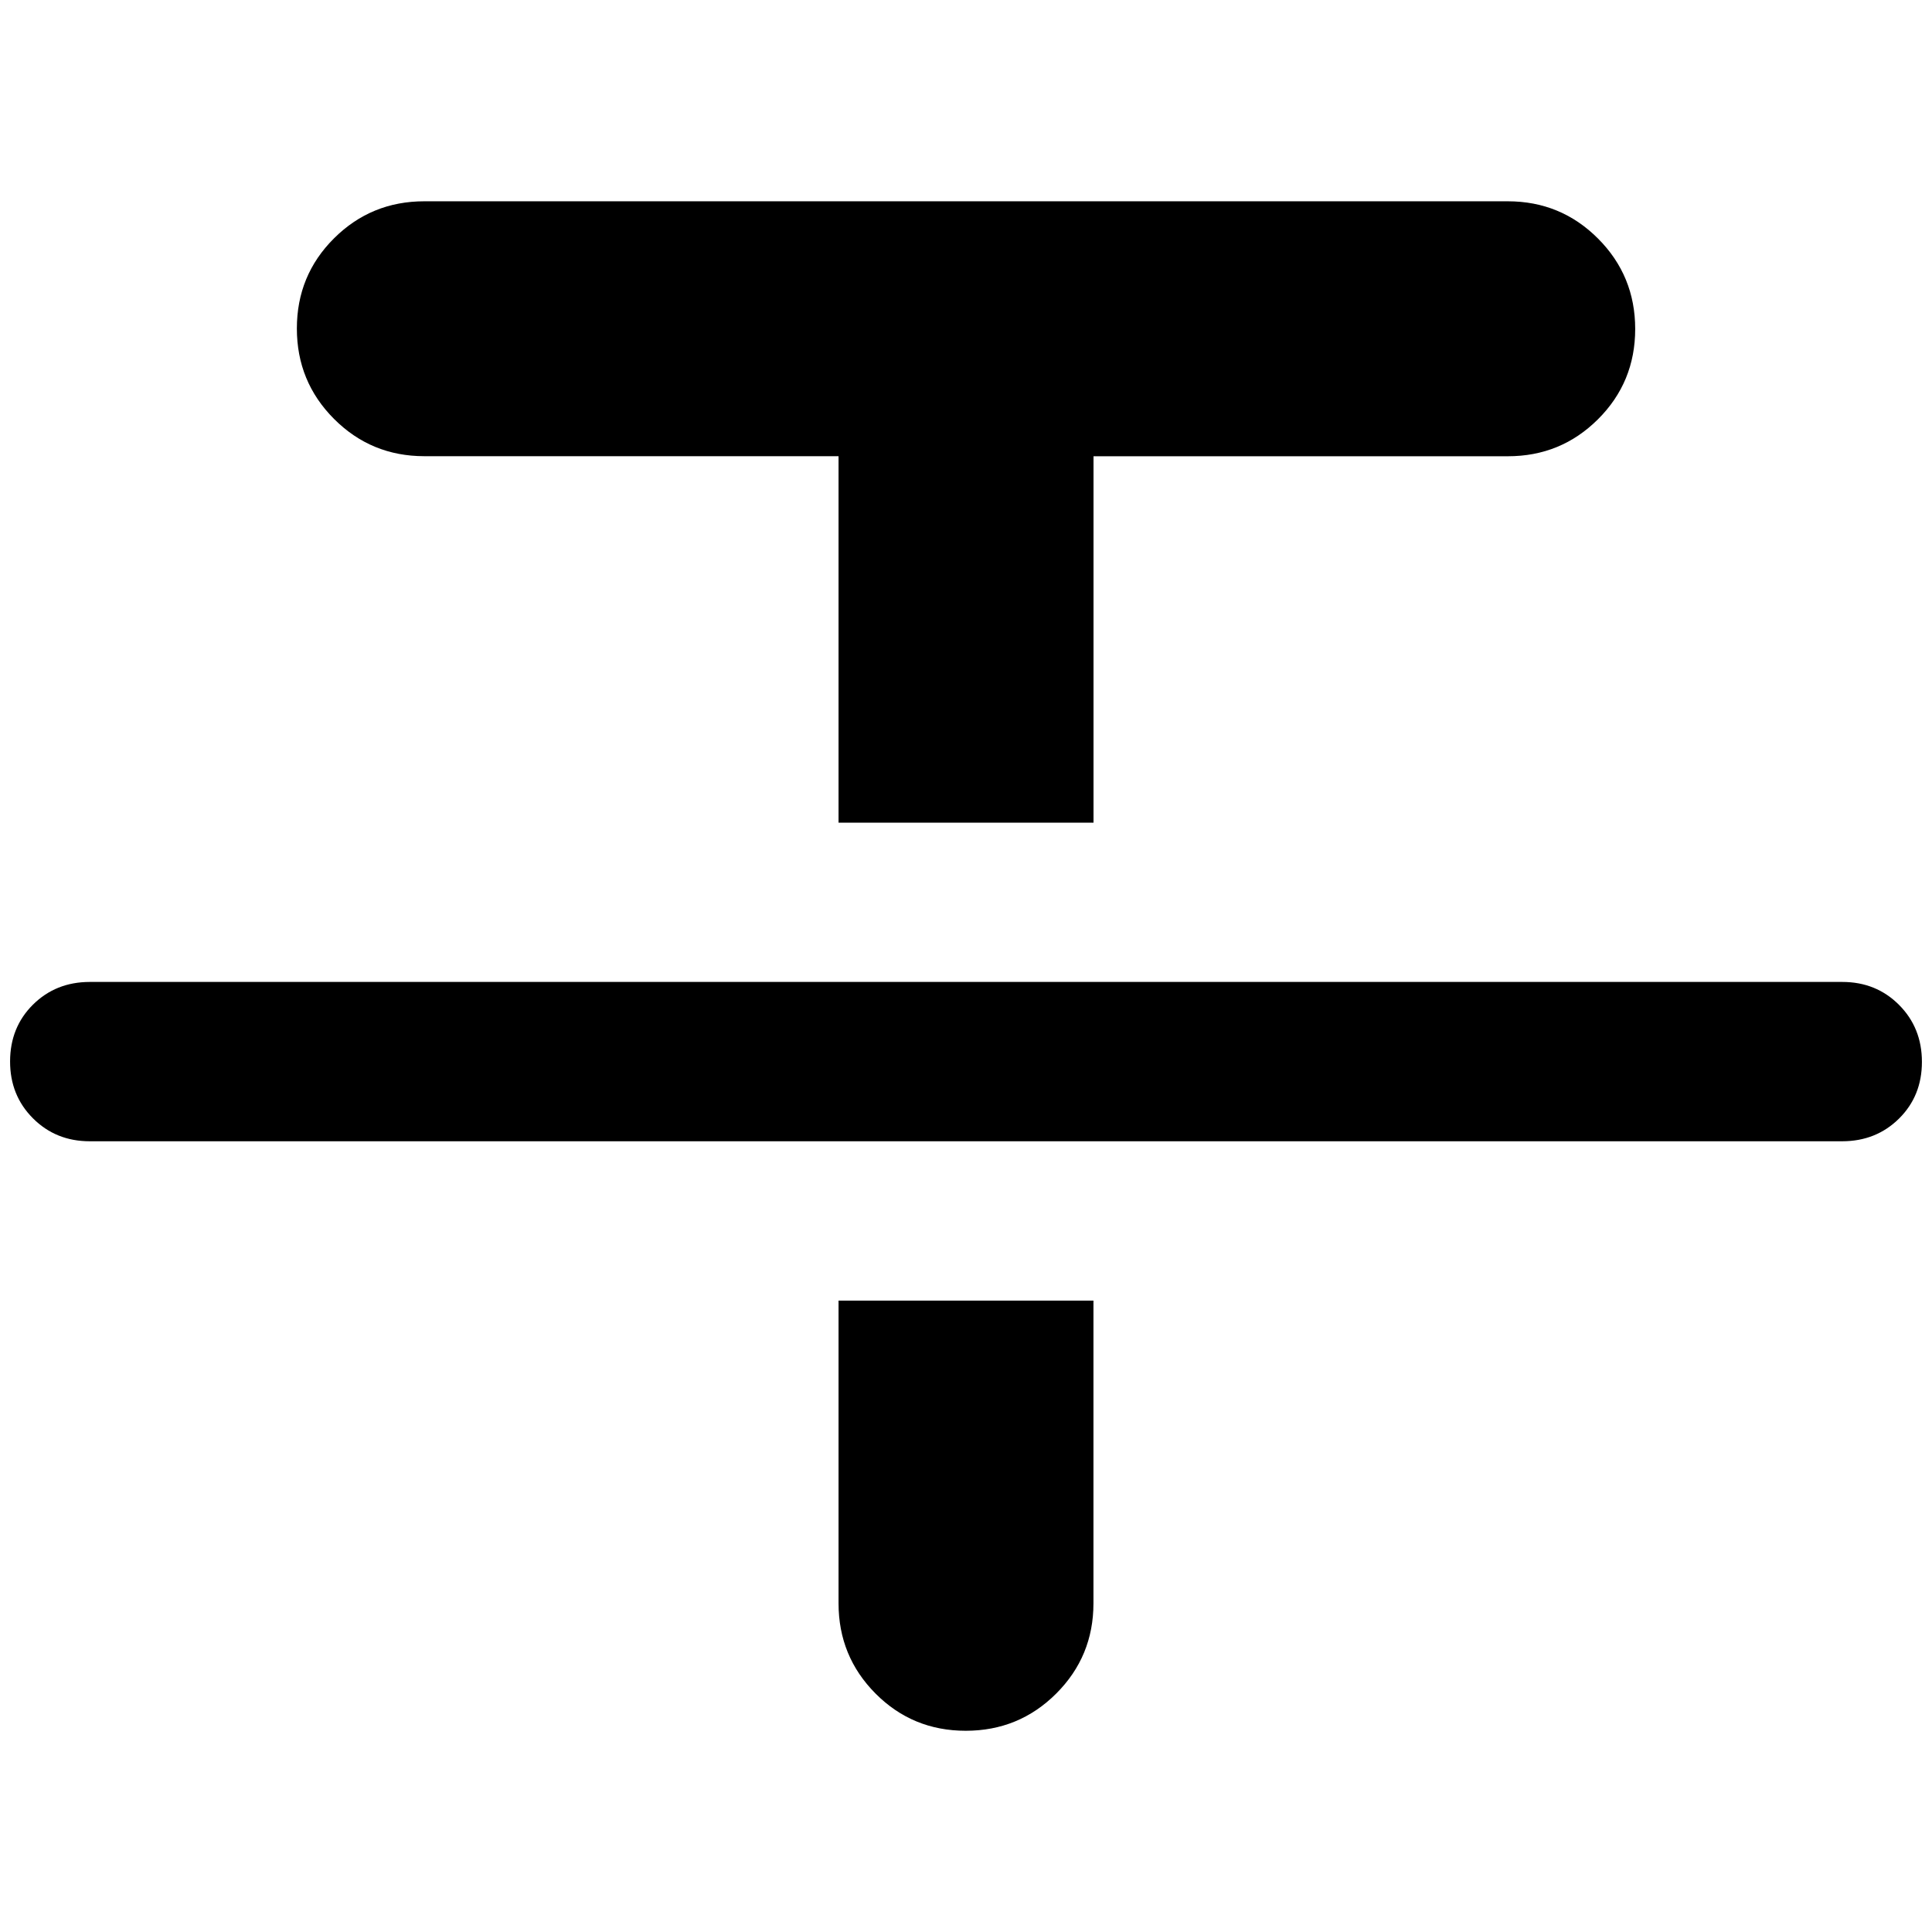
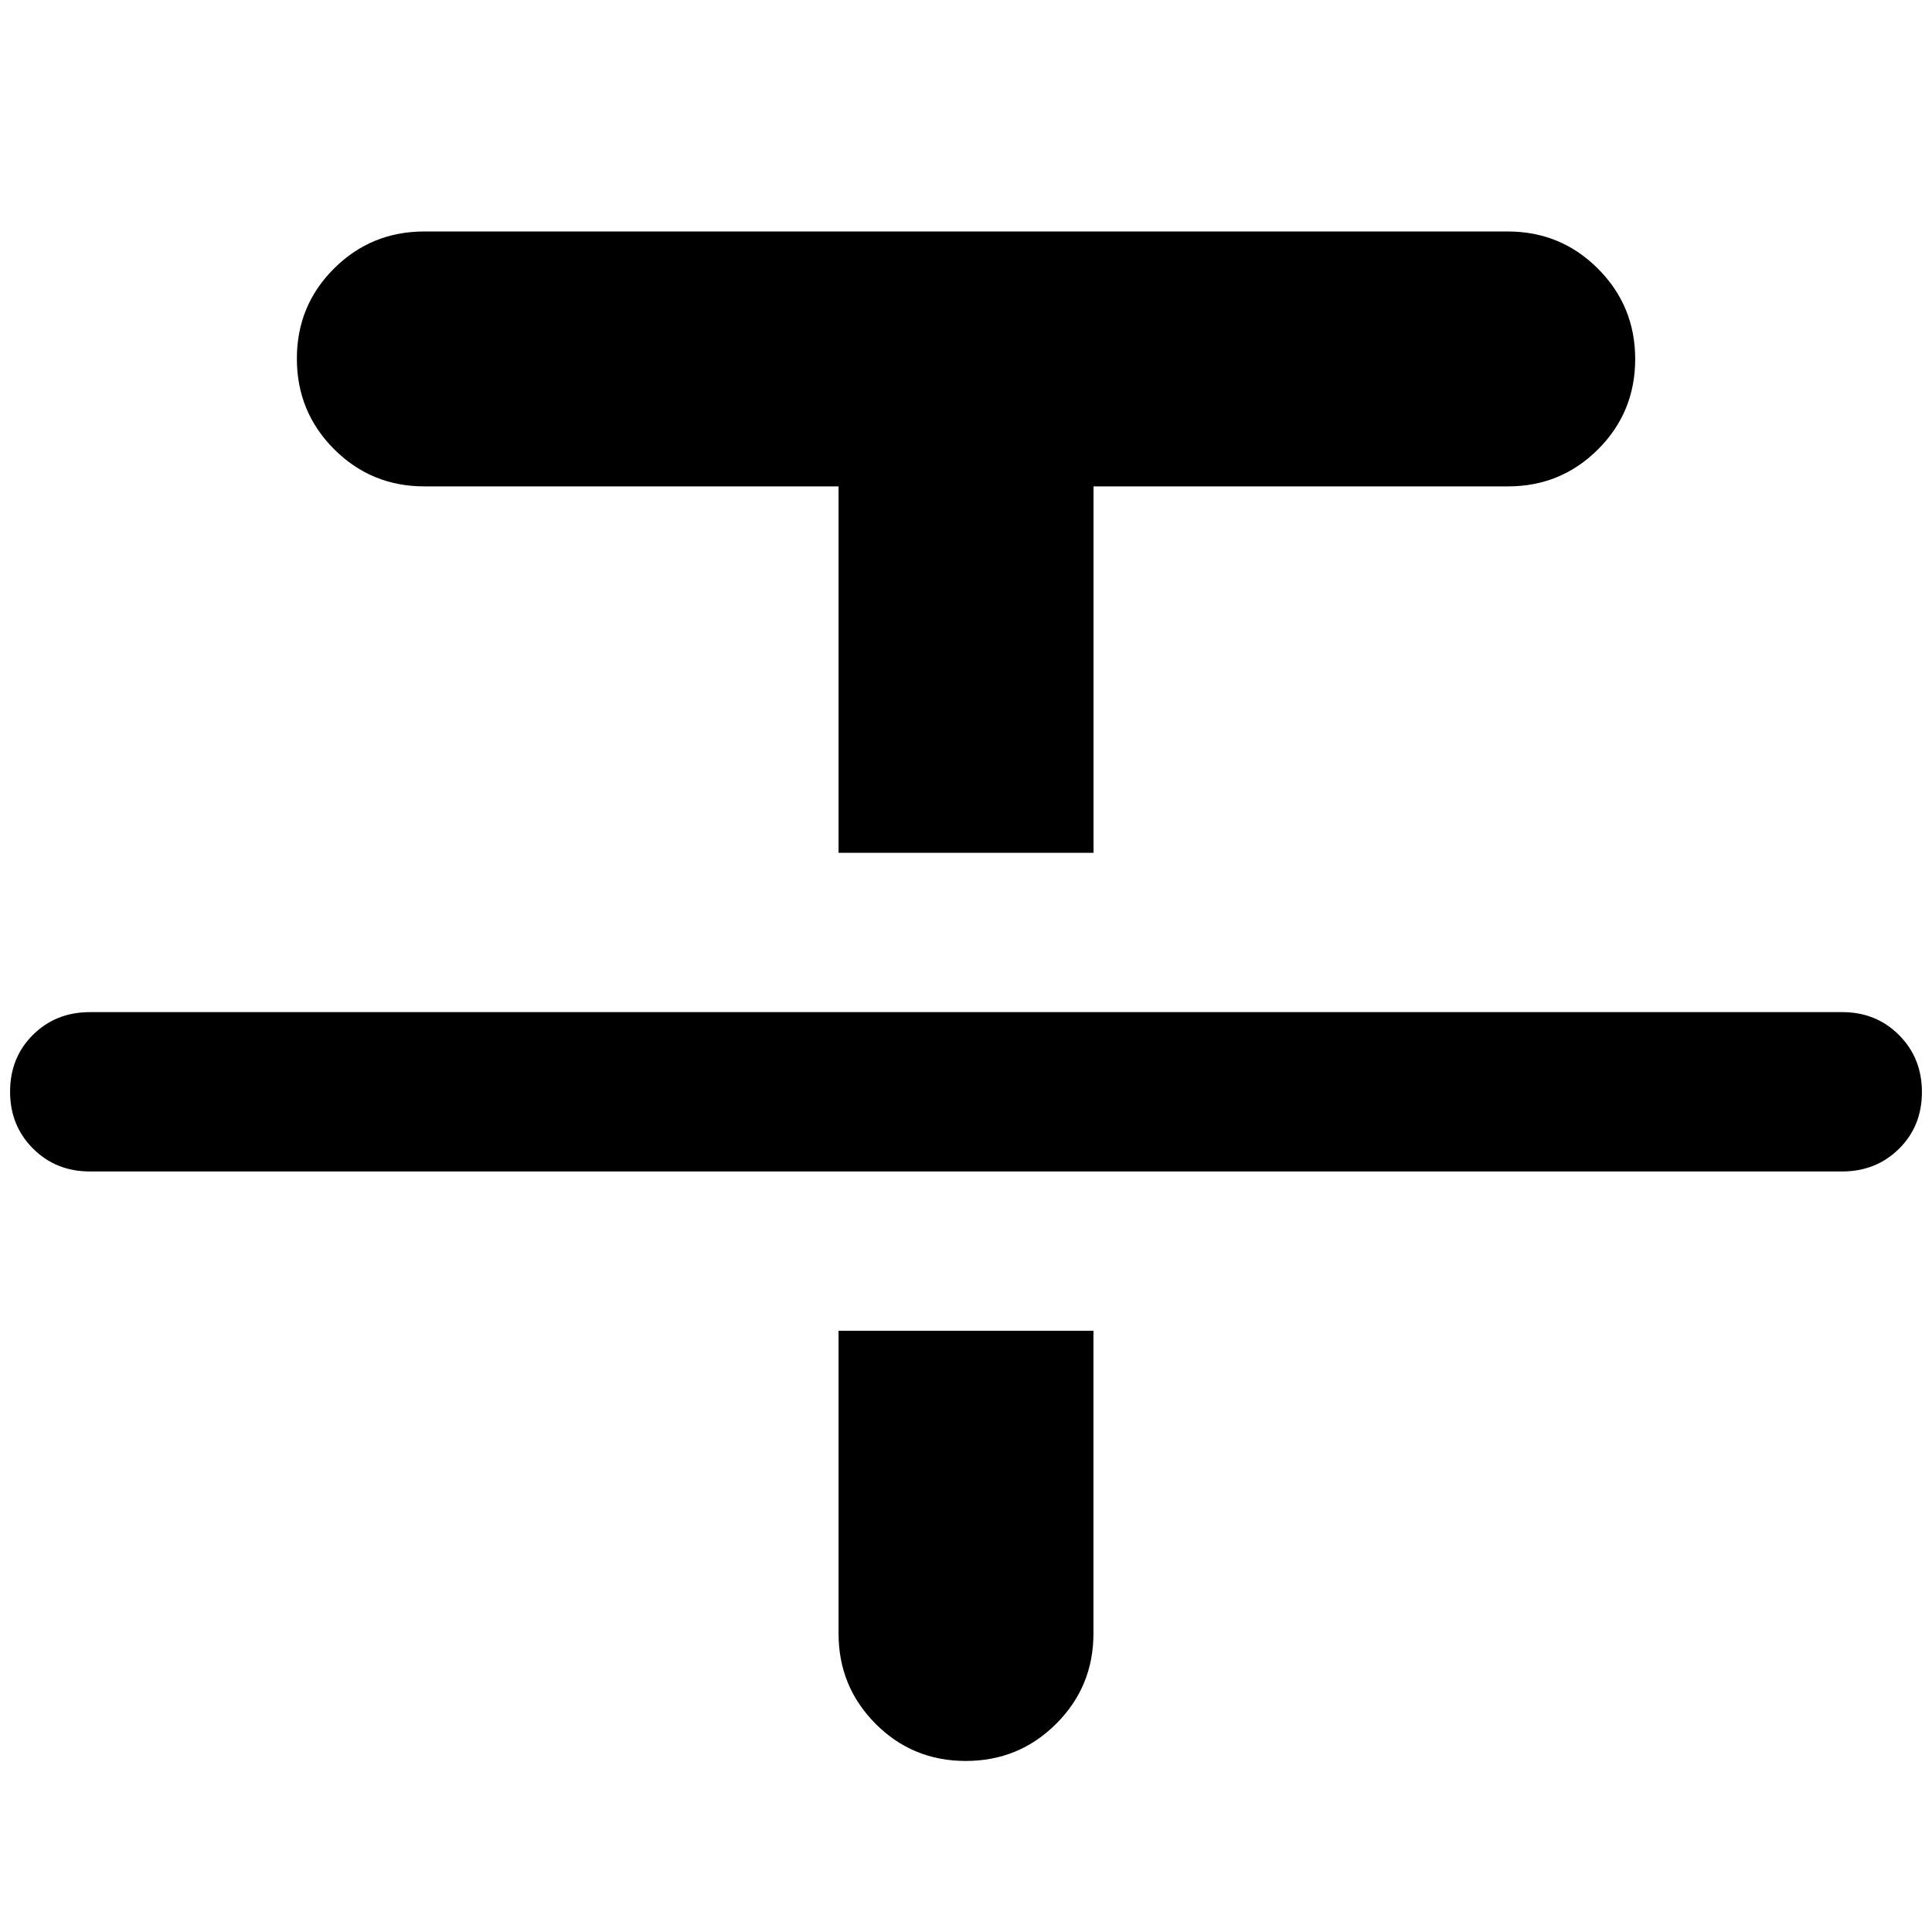
<svg xmlns="http://www.w3.org/2000/svg" version="1.1" width="32" height="32" viewBox="0 0 32 32">
-   <path d="M1.486 18.903q-0.56 0-0.94-0.38t-0.379-0.944 0.379-0.939 0.94-0.376h29.028q0.561 0 0.94 0.38t0.379 0.944-0.379 0.939-0.94 0.376h-29.028zM13.889 13.625v-6.069h-6.861q-0.879 0-1.495-0.617t-0.616-1.498 0.616-1.494 1.495-0.613h17.945q0.879 0 1.495 0.617t0.616 1.498-0.616 1.495-1.495 0.613h-6.861v6.069h-4.222zM13.889 21.542h4.222v5.014q0 0.879-0.617 1.495t-1.498 0.616-1.494-0.616-0.613-1.495v-5.014z" />
+   <path d="M1.486 19.403q-0.56 0-0.94-0.38t-0.379-0.944 0.379-0.939 0.94-0.376h29.028q0.561 0 0.94 0.38t0.379 0.944-0.379 0.939-0.94 0.376h-29.028zM13.889 14.125v-6.069h-6.861q-0.879 0-1.495-0.617t-0.616-1.498 0.616-1.494 1.495-0.613h17.945q0.879 0 1.495 0.617t0.616 1.497-0.616 1.495-1.495 0.613h-6.861v6.069h-4.222zM13.889 22.042h4.222v5.014q0 0.879-0.617 1.495t-1.498 0.616-1.494-0.616-0.613-1.495v-5.014z" />
</svg>
